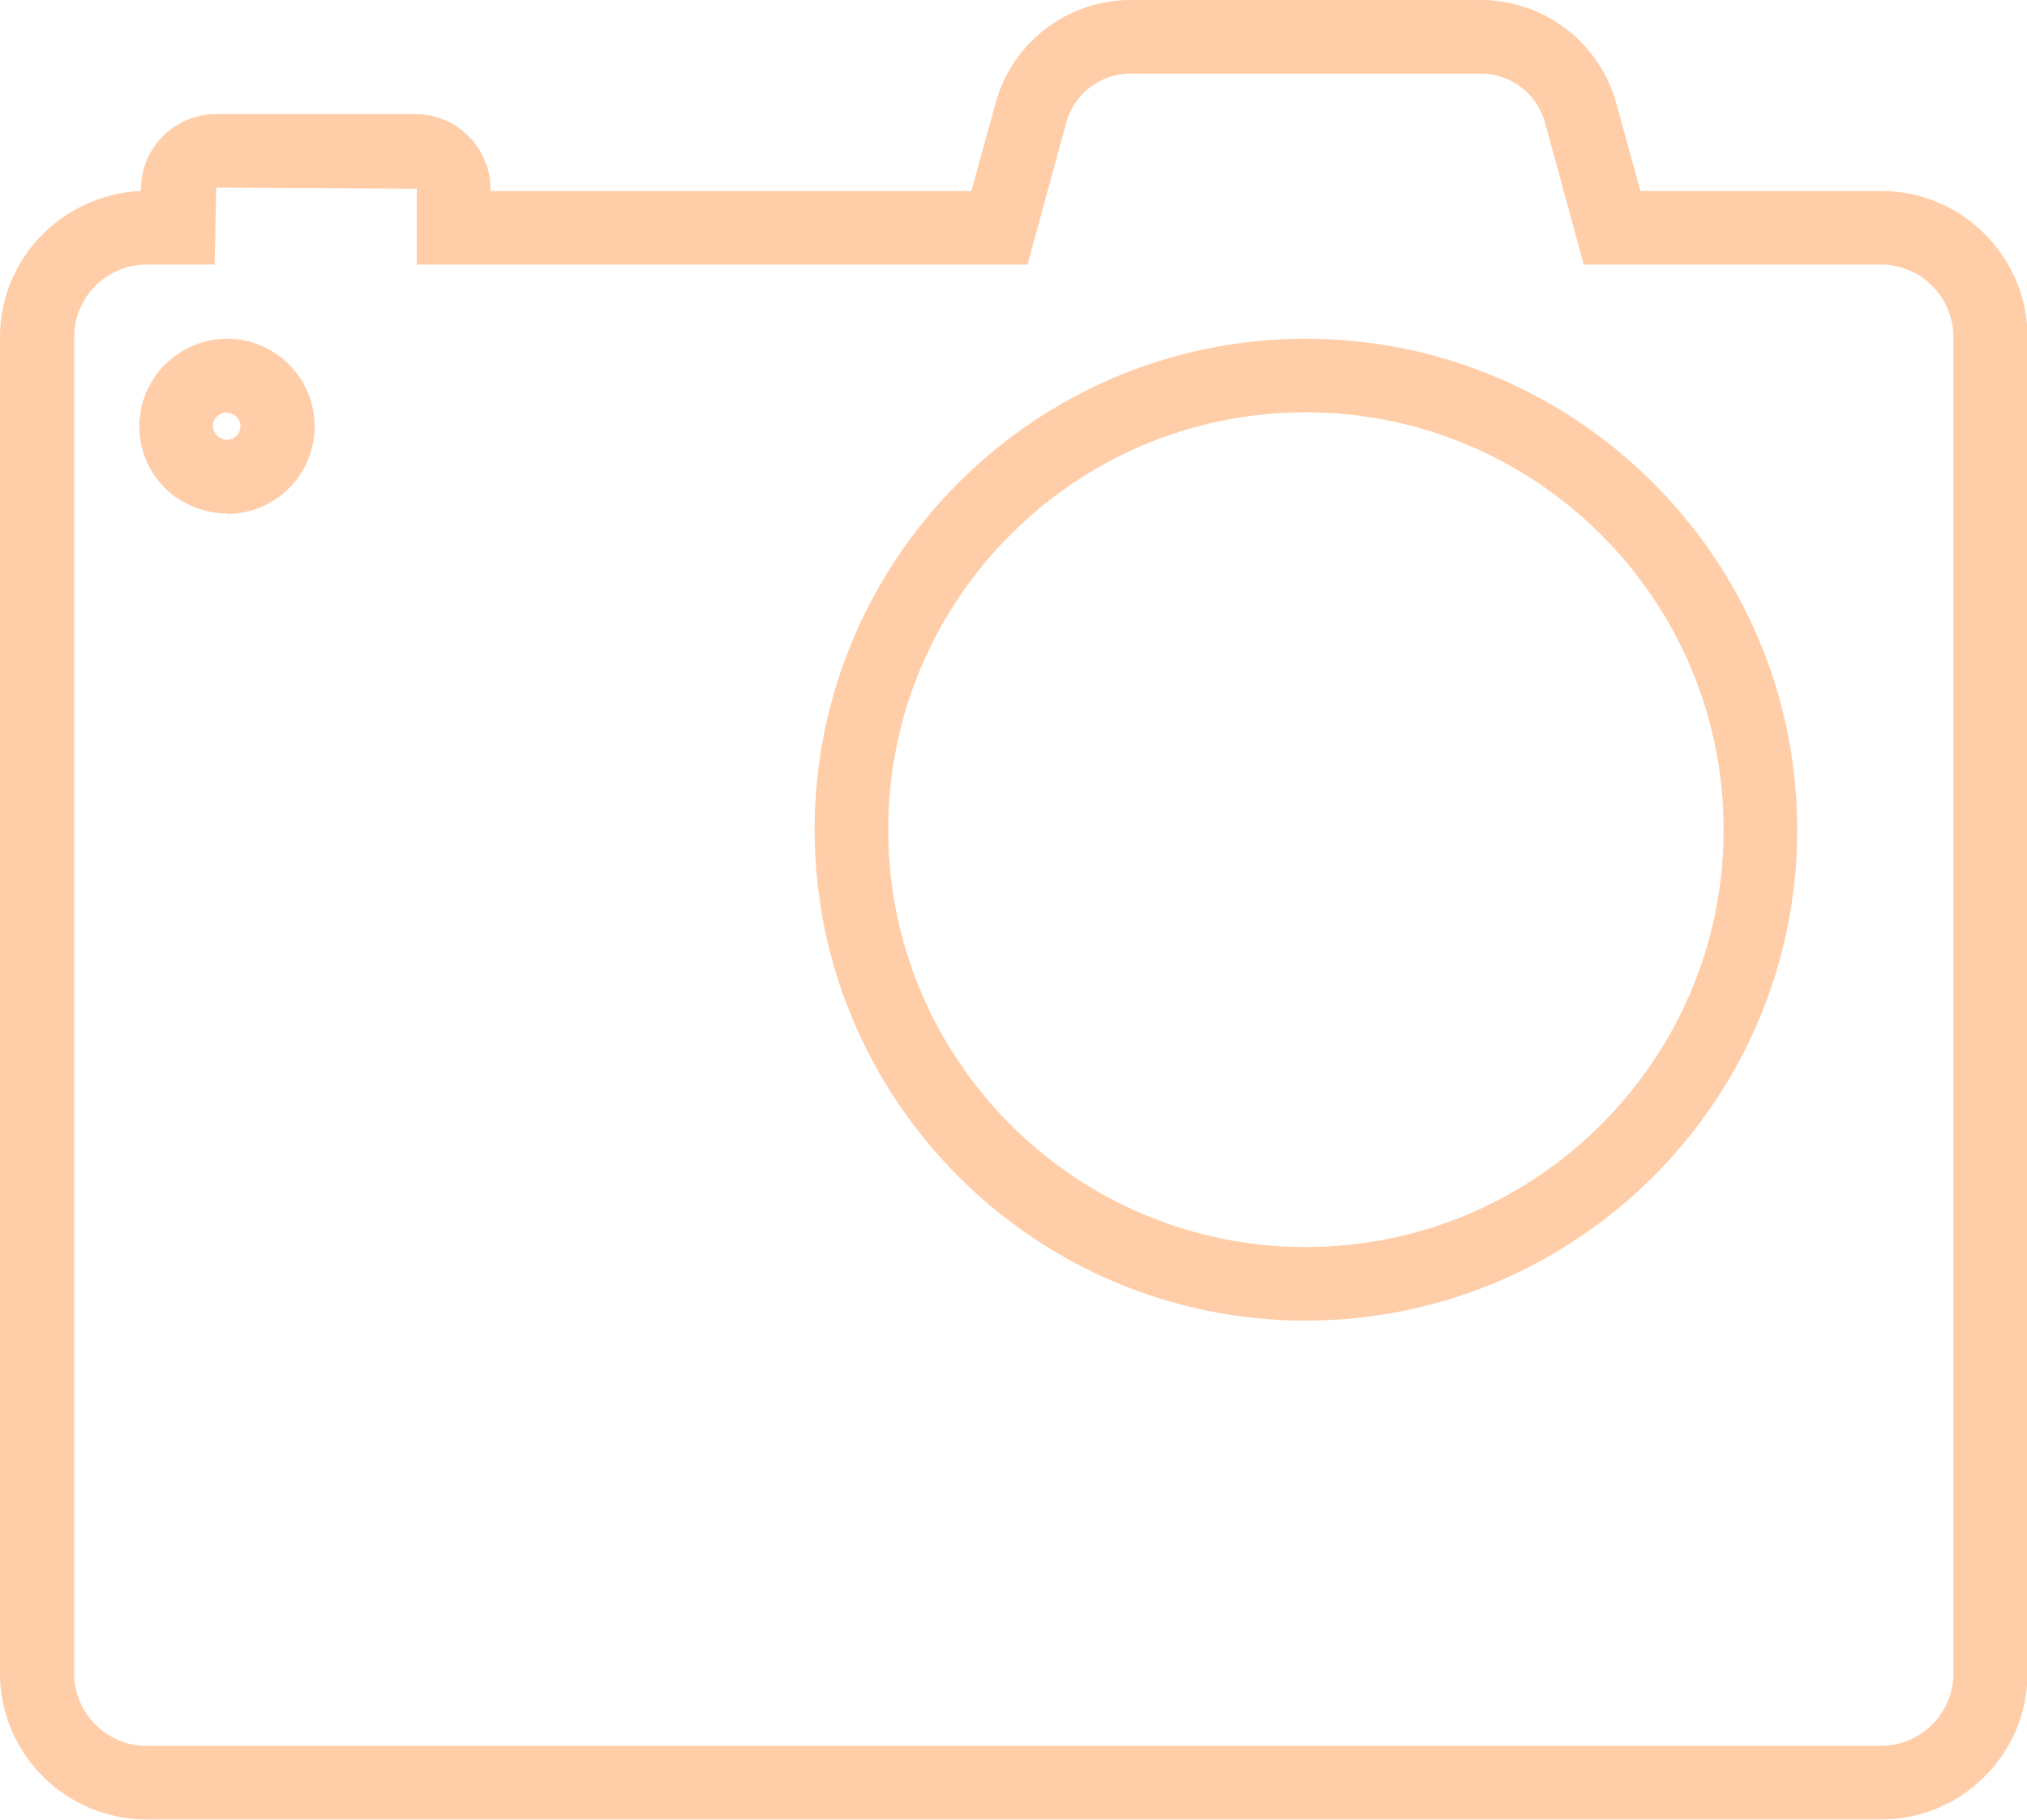
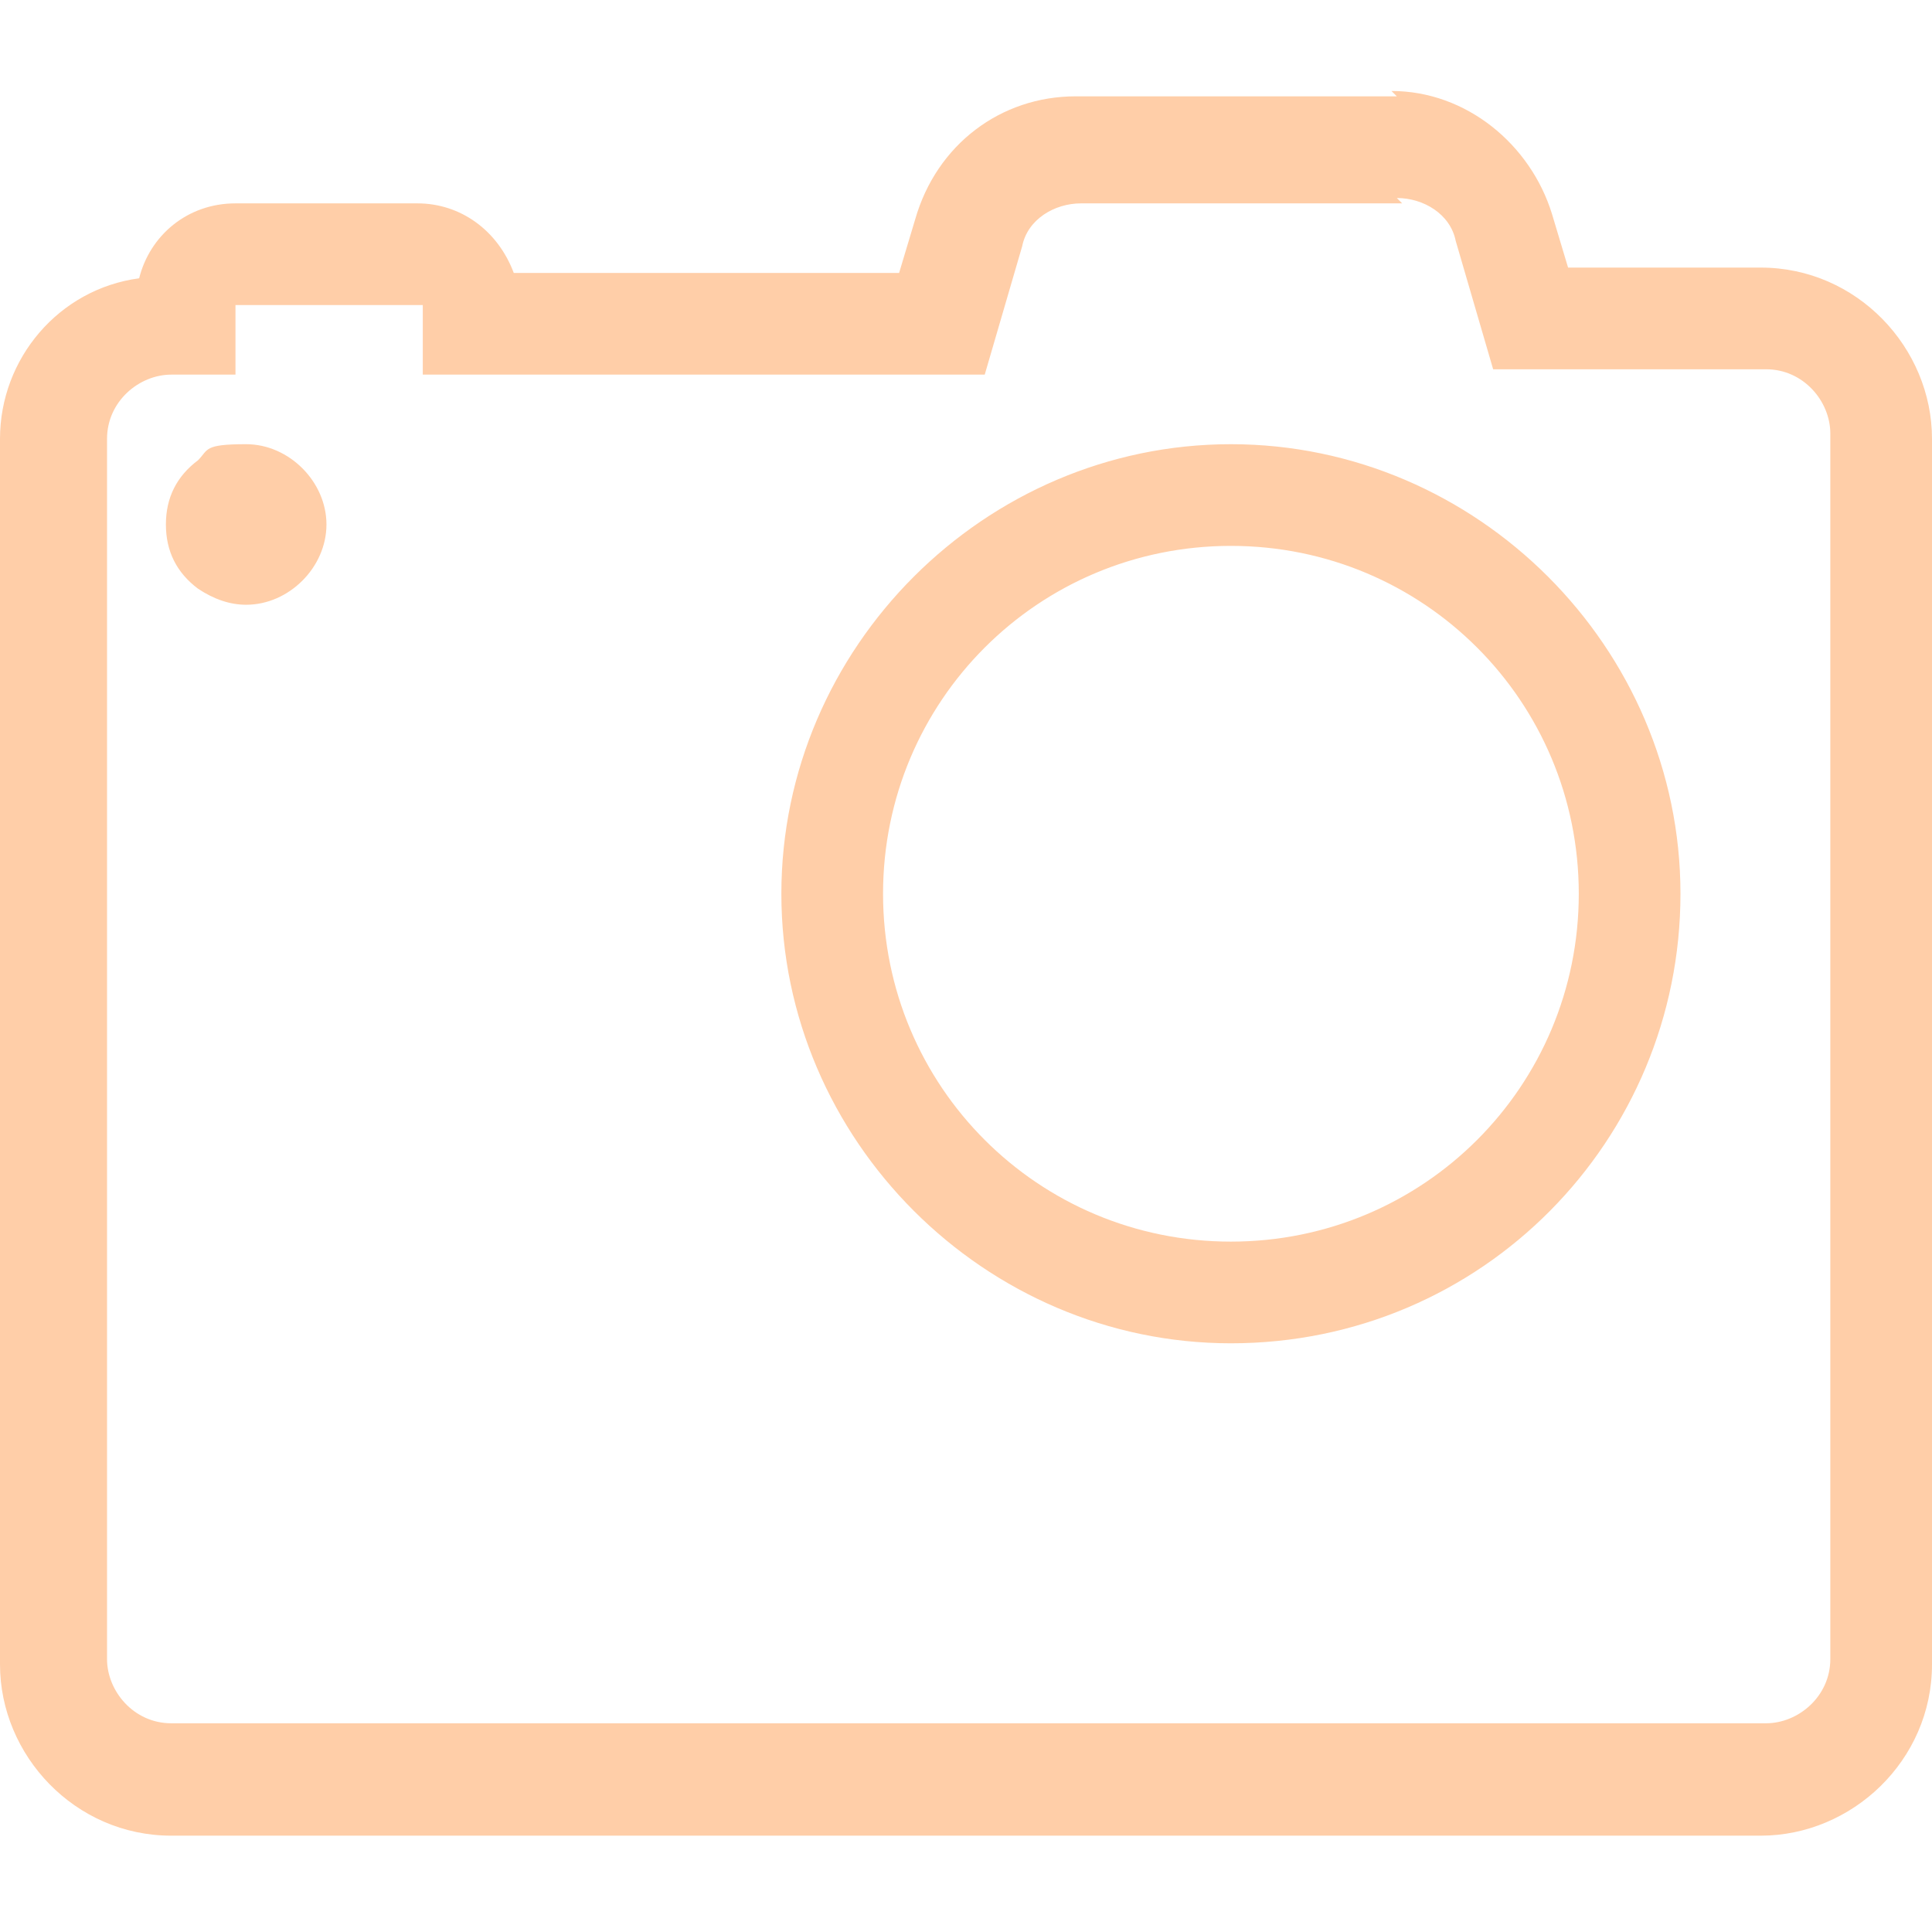
- <svg xmlns="http://www.w3.org/2000/svg" id="Layer_2" viewBox="0 0 36.08 32.39">
+ <svg xmlns="http://www.w3.org/2000/svg" version="1.1" viewBox="0 0 36.1 36.1">
  <defs>
    <style>
      .cls-1 {
        fill: #ffcea8;
      }
    </style>
  </defs>
-   <g id="Layer_3">
-     <g>
-       <path class="cls-1" d="M33.48,32.39H2.61c-1.44,0-2.61-1.17-2.61-2.6V6c0-1.4,1.12-2.54,2.51-2.6v-.04c0-.73.6-1.33,1.34-1.33h3.54c.74,0,1.34.6,1.34,1.33v.04h8.56l.43-1.56c.29-1.08,1.28-1.84,2.4-1.84h6.24c1.12,0,2.11.75,2.41,1.84l.43,1.56h4.29c1.43,0,2.6,1.17,2.6,2.6v23.79c0,1.43-1.17,2.6-2.6,2.6ZM2.61,4.71c-.71,0-1.29.58-1.29,1.29v23.79c0,.71.58,1.29,1.29,1.29h30.87c.71,0,1.29-.58,1.29-1.29V6c0-.71-.58-1.29-1.29-1.29h-5.29l-.69-2.53c-.14-.51-.61-.87-1.14-.87h-6.24c-.53,0-1,.36-1.14.87l-.69,2.53H7.42v-1.35l-3.57-.02-.03,1.37h-1.21Z" />
-       <path class="cls-1" d="M4.04,9.14c-.35,0-.69-.12-.98-.34-.37-.3-.58-.74-.58-1.21s.21-.91.58-1.21c.29-.23.63-.35.98-.35.86,0,1.56.7,1.56,1.56s-.7,1.56-1.56,1.56ZM4.04,7.34c-.07,0-.13.03-.16.06-.03.02-.09.08-.09.18s.06.16.09.19c.03.02.09.06.16.06.13,0,.24-.11.24-.24s-.11-.24-.24-.24Z" />
-       <path class="cls-1" d="M23.24,23.51c-4.82,0-8.74-3.92-8.74-8.74s3.92-8.74,8.74-8.74,8.75,3.92,8.75,8.74-3.92,8.74-8.75,8.74ZM23.24,7.34c-4.1,0-7.43,3.33-7.43,7.43s3.33,7.43,7.43,7.43,7.44-3.33,7.44-7.43-3.34-7.43-7.44-7.43Z" />
+   <g>
+     <g id="Layer_2">
+       <path class="cls-1" d="M26.1,3.7c.5,0,1,.3,1.1.8l.7,2.4h5.1c.7,0,1.2.6,1.2,1.2v22.9c0,.7-.6,1.2-1.2,1.2H3.2c-.7,0-1.2-.6-1.2-1.2V8.2c0-.7.6-1.2,1.2-1.2h1.2v-1.3s3.5,0,3.5,0v1.3h10.5l.7-2.4c.1-.5.6-.8,1.1-.8h6M23,25.1c4.7,0,8.4-3.8,8.4-8.4s-3.8-8.4-8.4-8.4-8.4,3.8-8.4,8.4,3.8,8.4,8.4,8.4M4.6,11.3c.8,0,1.5-.7,1.5-1.5s-.7-1.5-1.5-1.5-.7.1-.9.3c-.4.3-.6.7-.6,1.2s.2.9.6,1.2c.3.2.6.3.9.3h0M26.1,1.8h-6c-1.4,0-2.6.9-3,2.3l-.3,1h-7.2c-.3-.8-1-1.3-1.8-1.3h-3.4s0,0,0,0c-.9,0-1.6.6-1.8,1.4C1.1,5.4,0,6.7,0,8.2v22.9c0,1.7,1.4,3.2,3.2,3.2h29.7c1.7,0,3.2-1.4,3.2-3.2V8.2c0-1.7-1.4-3.2-3.2-3.2h-3.6l-.3-1c-.4-1.3-1.6-2.3-3-2.3h0ZM23,23.2c-3.6,0-6.5-2.9-6.5-6.5s2.9-6.5,6.5-6.5,6.5,2.9,6.5,6.5-2.9,6.5-6.5,6.5h0Z" />
    </g>
  </g>
</svg>
